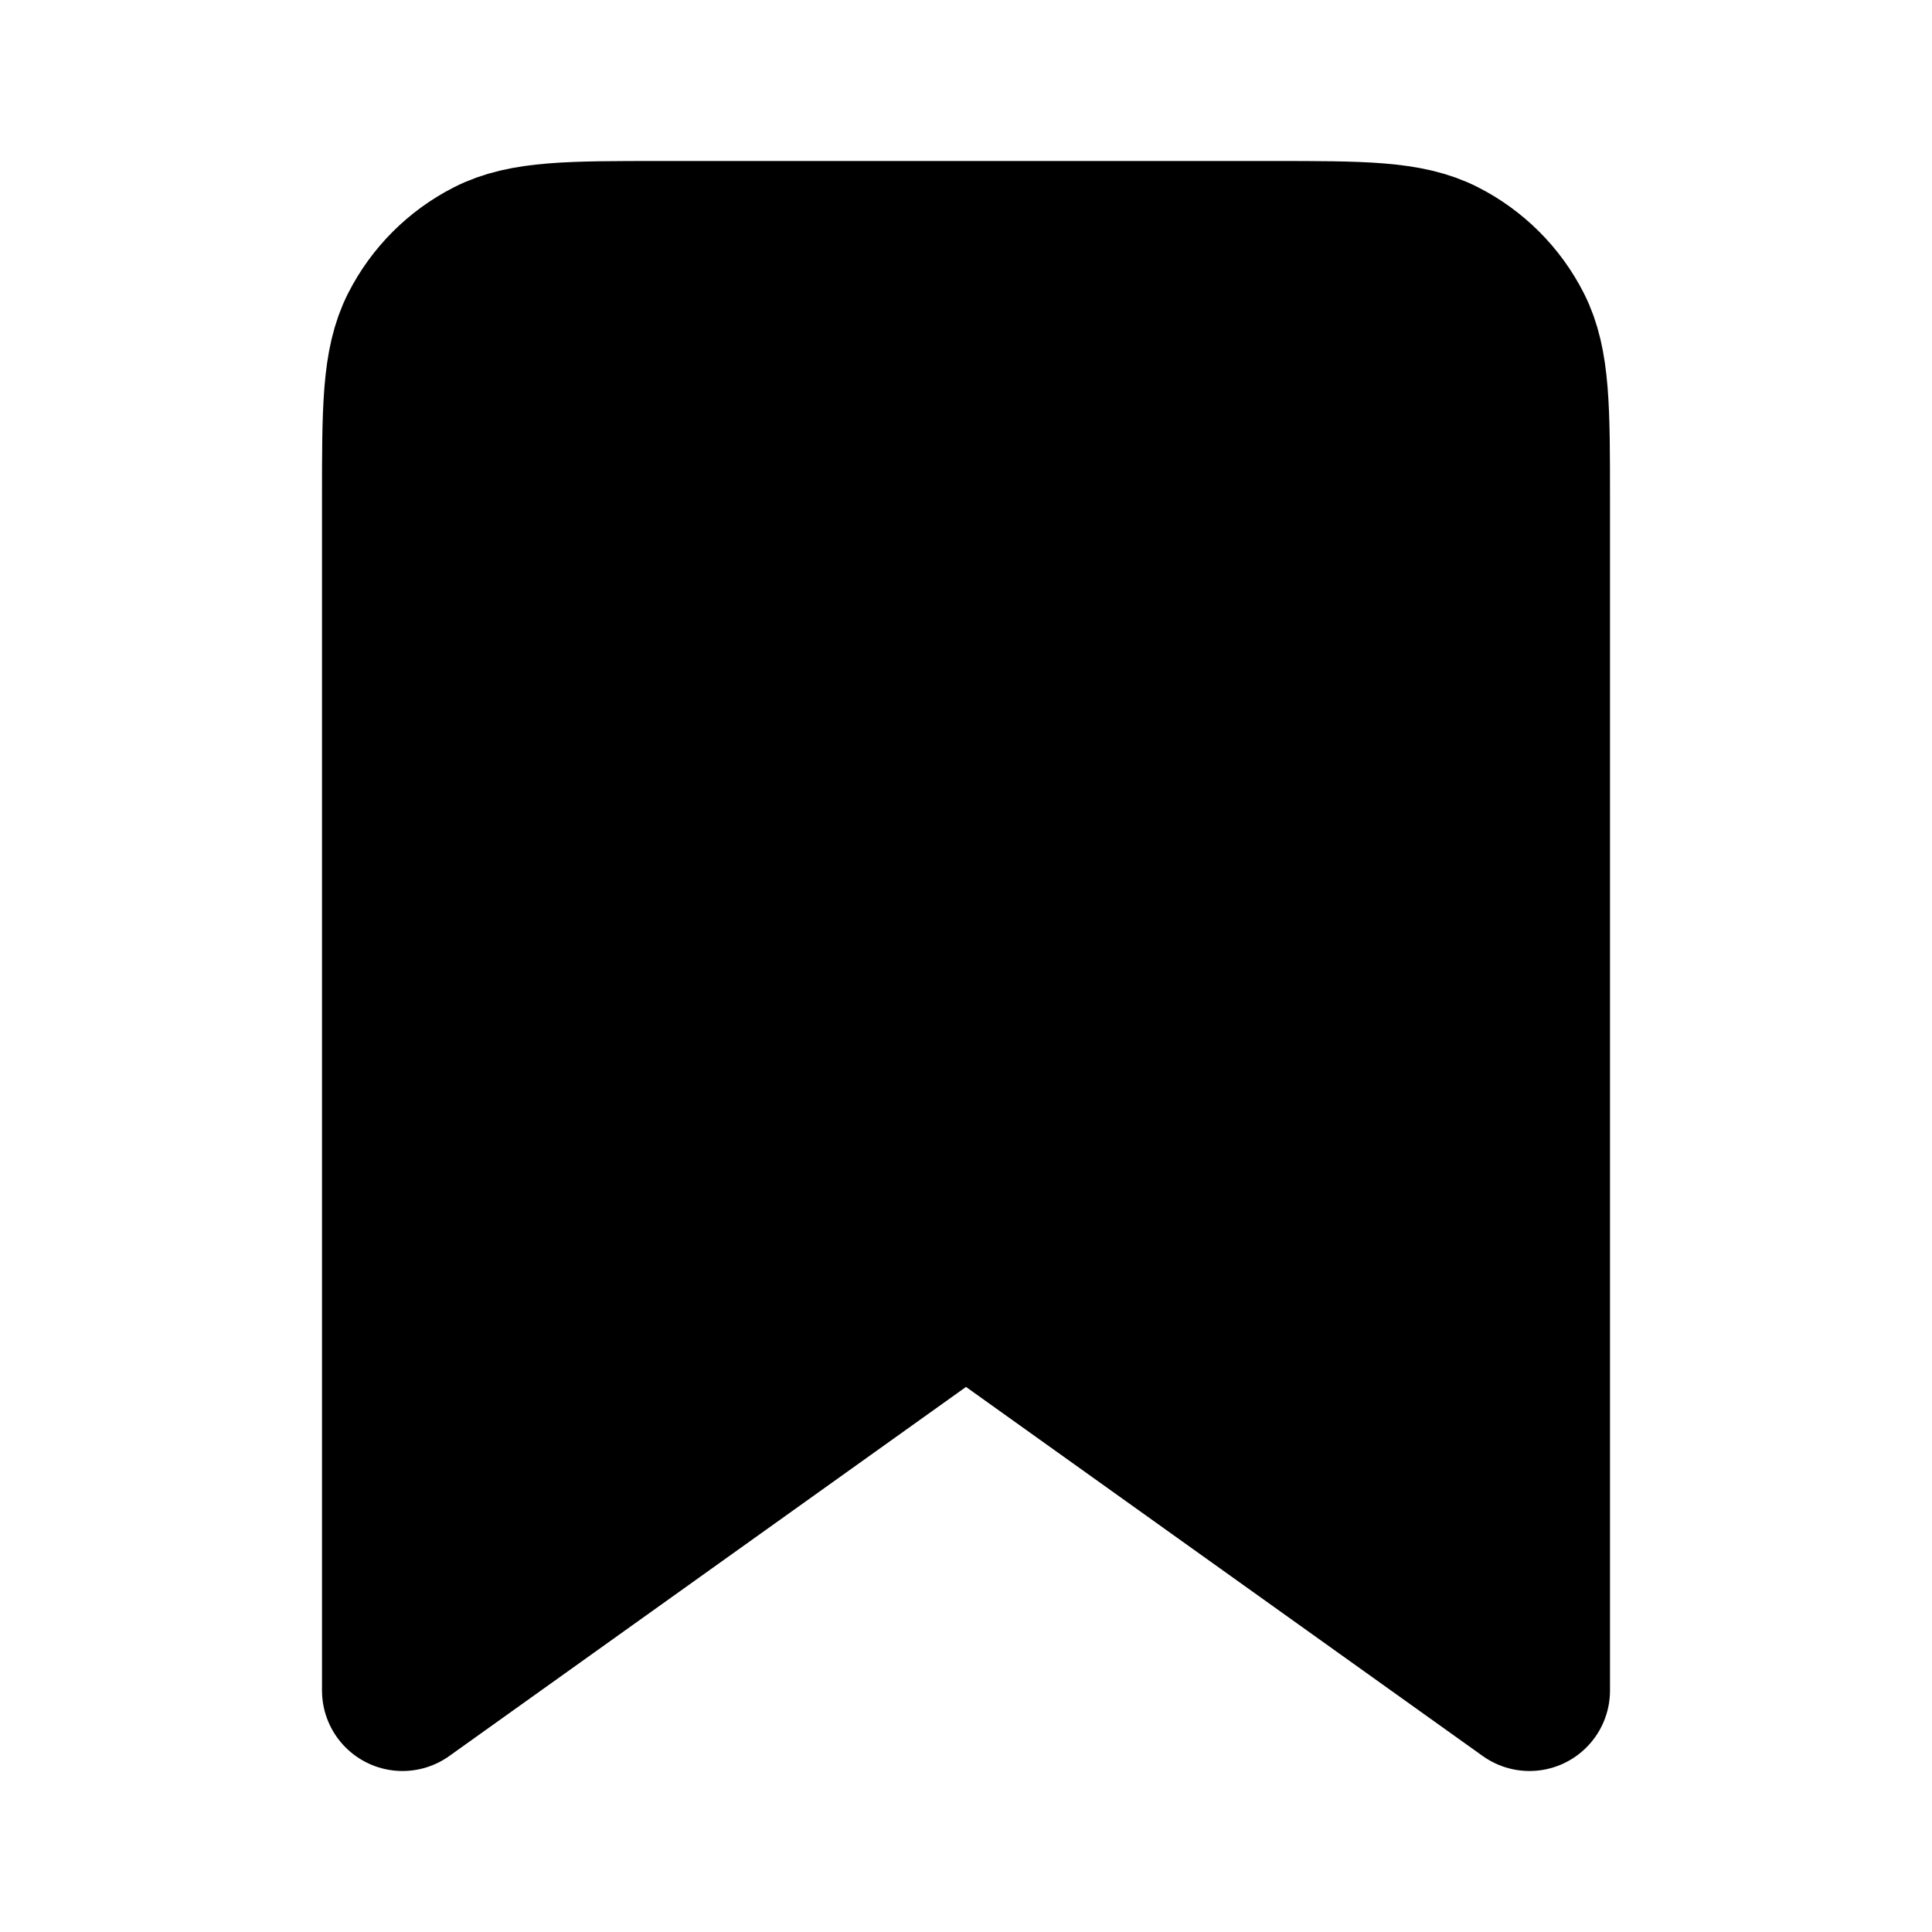
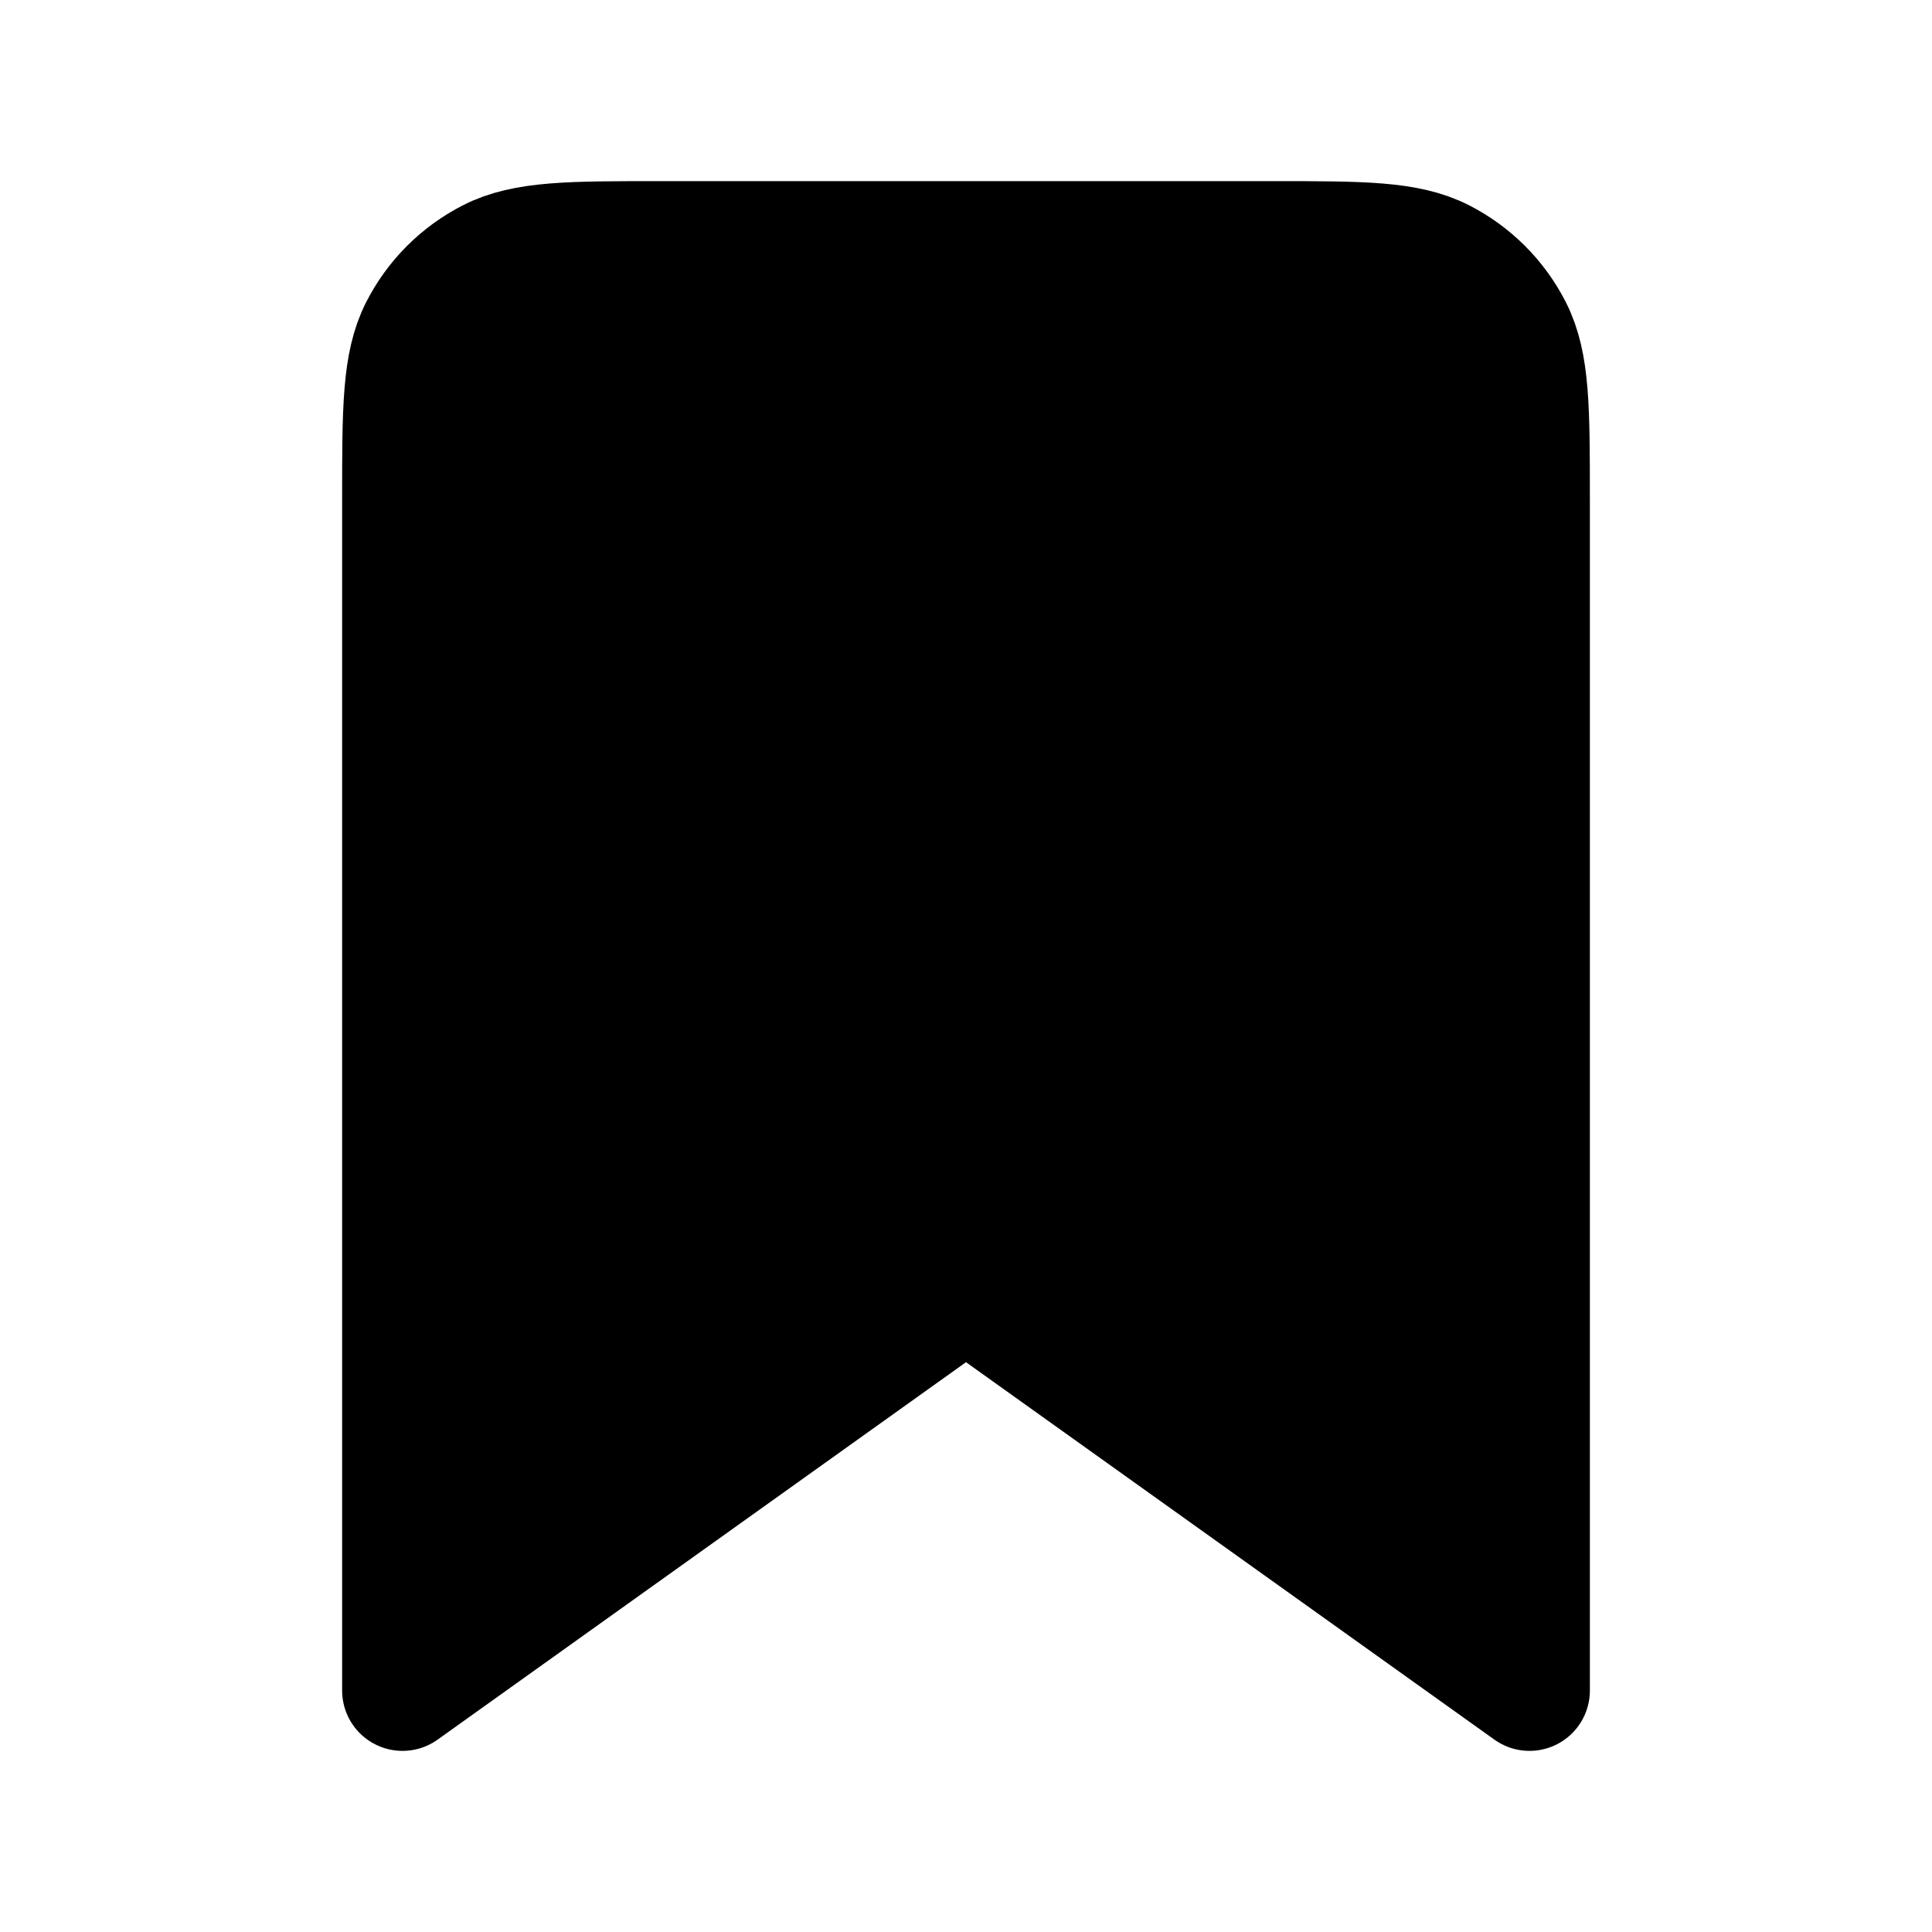
<svg xmlns="http://www.w3.org/2000/svg" width="24" height="24" viewBox="0 0 800 800">
-   <path stroke="currentColor" stroke-width="66.667" stroke-linejoin="round" d="M166.667 206.667C166.667 169.33 166.667 150.661 173.933 136.401C180.324 123.856 190.523 113.658 203.067 107.266C217.328 100 235.996 100 273.333 100H526.667C564.003 100 582.673 100 596.933 107.266C609.477 113.658 619.677 123.856 626.067 136.401C633.333 150.661 633.333 169.33 633.333 206.667V700L400 533.333L166.667 700V206.667Z" />
+   <path stroke="currentColor" stroke-width="50" stroke-linejoin="round" d="M166.667 206.667C166.667 169.33 166.667 150.661 173.933 136.401C180.324 123.856 190.523 113.658 203.067 107.266C217.328 100 235.996 100 273.333 100H526.667C564.003 100 582.673 100 596.933 107.266C609.477 113.658 619.677 123.856 626.067 136.401C633.333 150.661 633.333 169.33 633.333 206.667V700L400 533.333L166.667 700V206.667Z" />
</svg>
